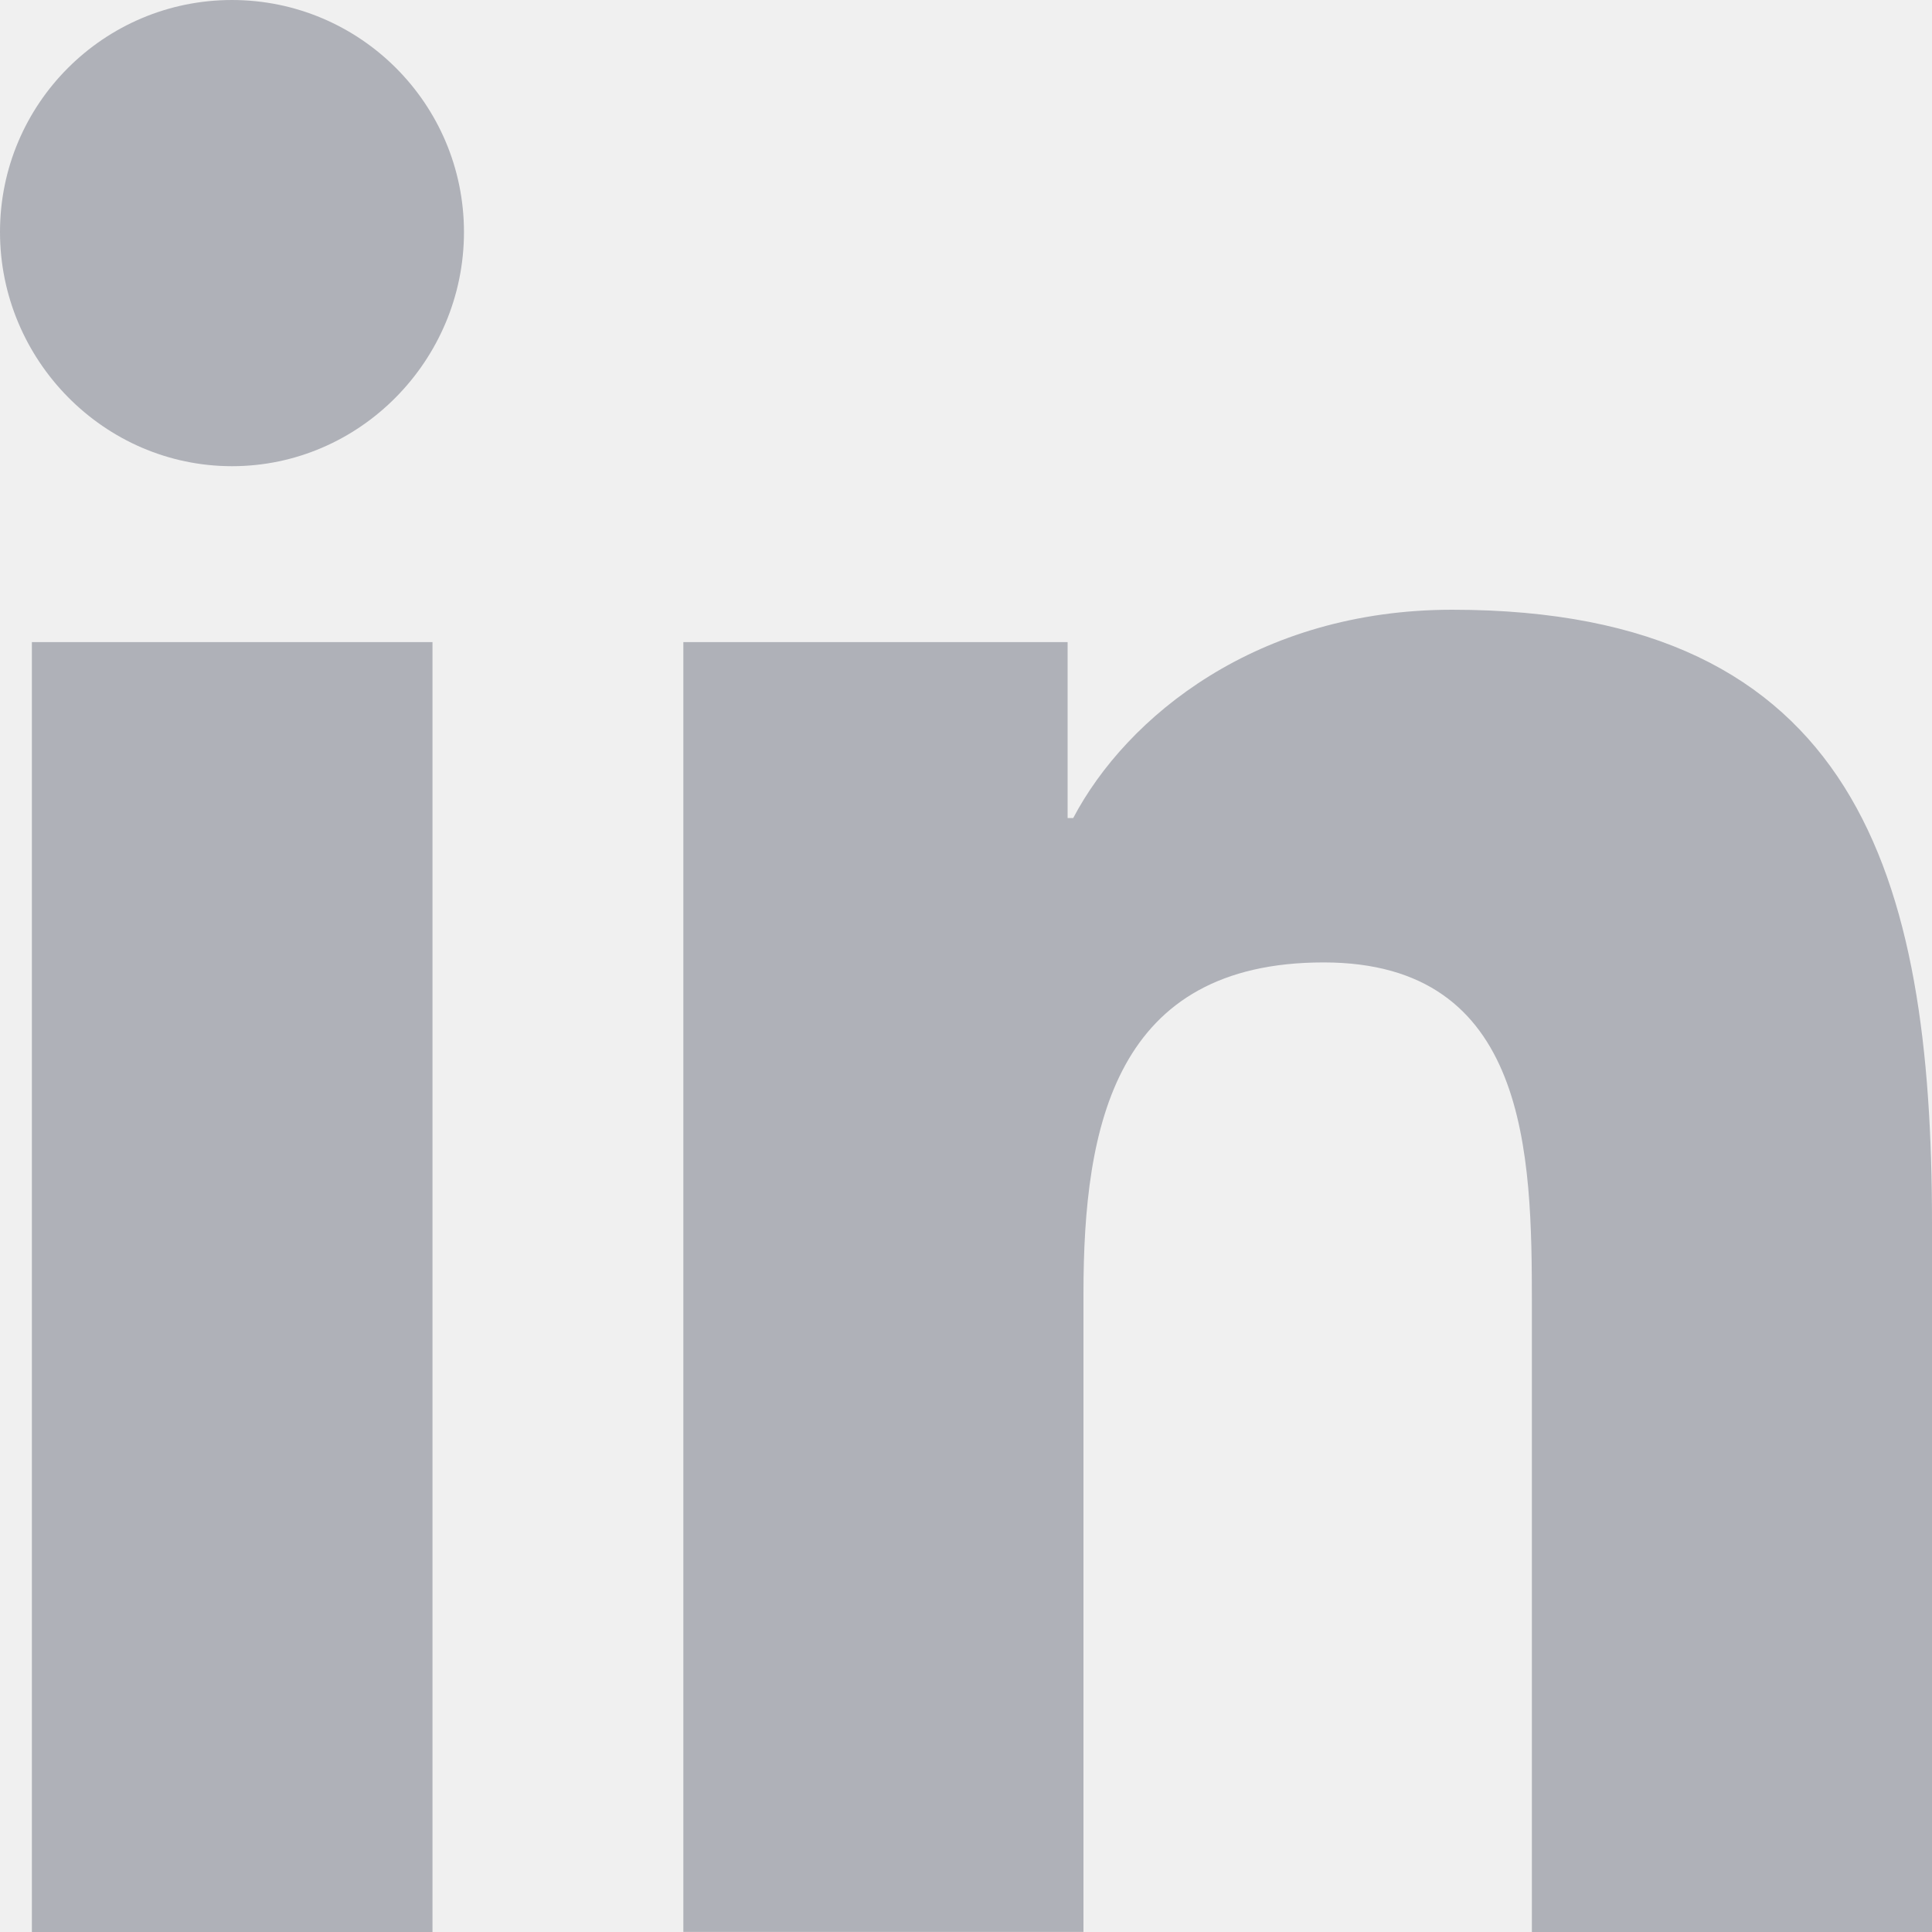
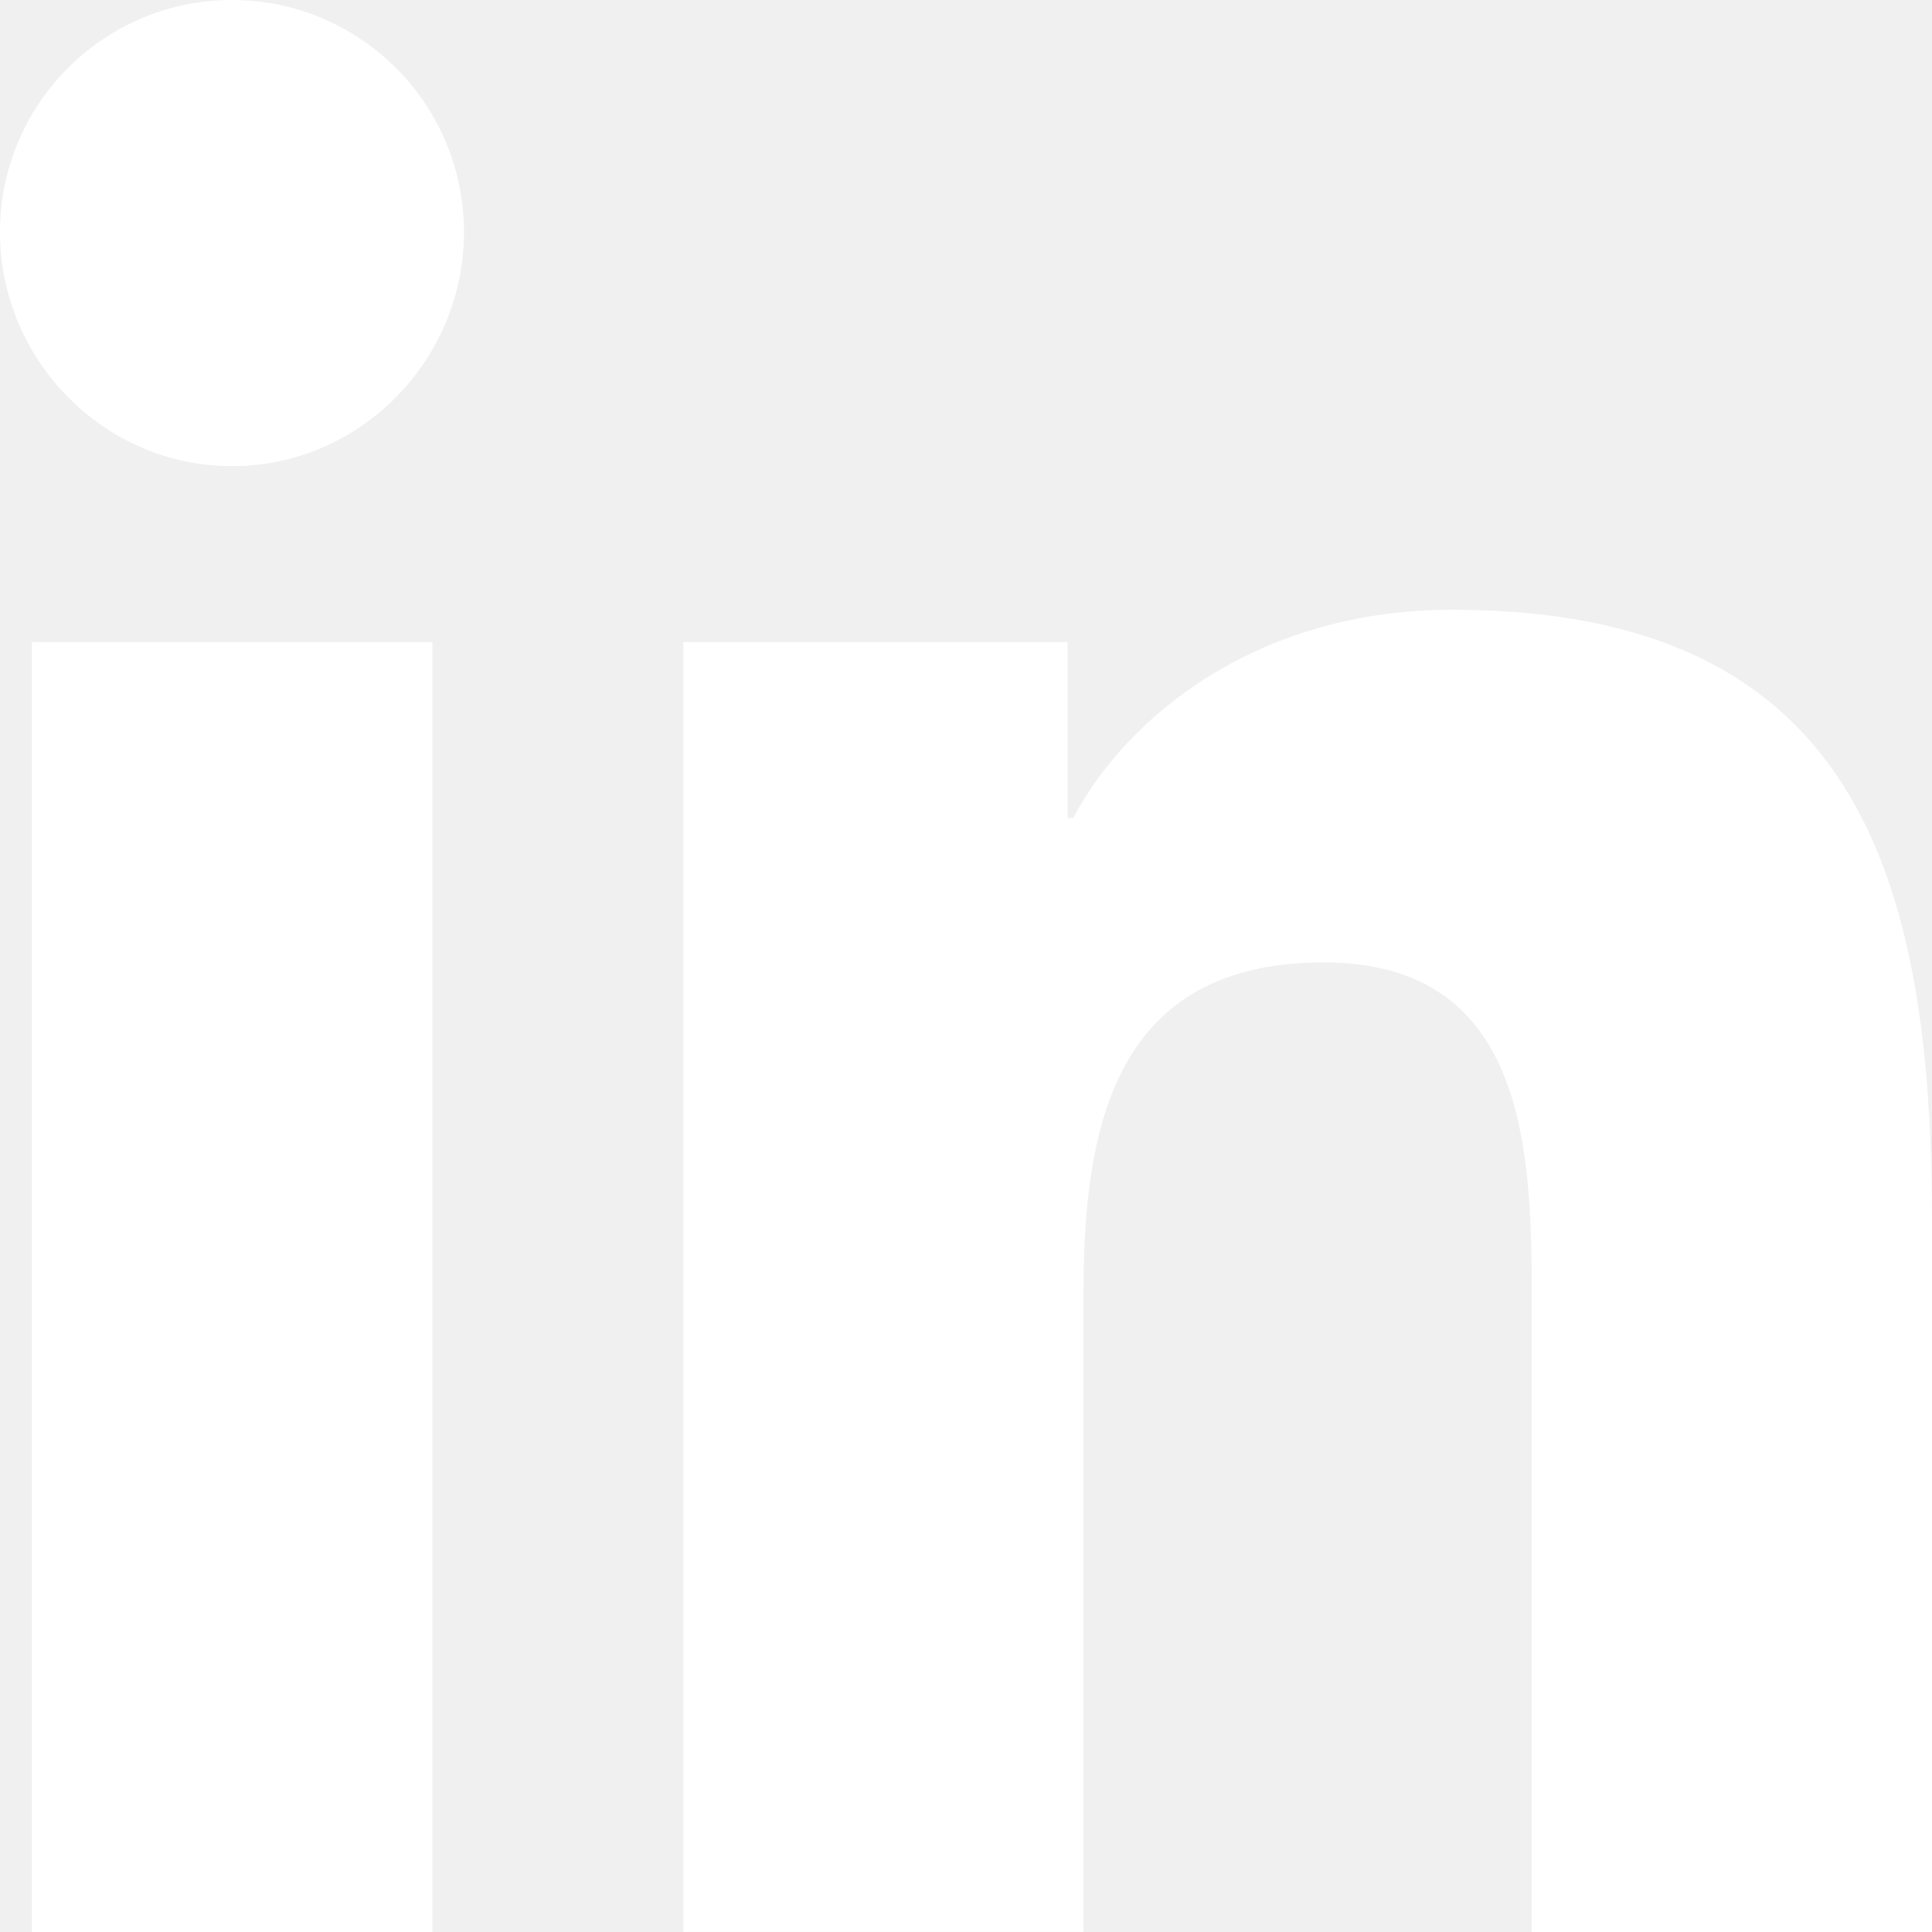
<svg xmlns="http://www.w3.org/2000/svg" width="20" height="20" fill="none">
-   <g clip-path="url(#clip0)" fill="#AFB1B8">
-     <path d="M19.995 20H20v-7.336c0-3.588-.772-6.352-4.967-6.352-2.017 0-3.37 1.106-3.923 2.156h-.058V6.647H7.074v13.352h4.142v-6.611c0-1.741.33-3.425 2.486-3.425 2.124 0 2.156 1.987 2.156 3.536V20h4.137zM.33 6.647h4.147V20H.33V6.647zM2.402 0A2.402 2.402 0 000 2.402c0 1.325 1.076 2.424 2.402 2.424 1.325 0 2.401-1.098 2.401-2.424A2.403 2.403 0 002.402 0z" />
+   <g clip-path="url(#clip0)" fill="#fff">
+     <path d="M19.995 20H20v-7.336c0-3.588-.773-6.352-4.967-6.352-2.017 0-3.37 1.106-3.923 2.156h-.058V6.647H7.074v13.352h4.142v-6.611c0-1.741.33-3.425 2.486-3.425 2.124 0 2.155 1.987 2.155 3.536V20h4.138zM.33 6.647h4.147V20H.33V6.647zM2.402 0A2.402 2.402 0 000 2.402c0 1.325 1.076 2.424 2.402 2.424 1.325 0 2.401-1.098 2.401-2.424A2.403 2.403 0 002.402 0z" />
  </g>
  <defs>
    <clipPath id="clip0">
      <path fill="#fff" d="M0 0h20v20H0z" />
    </clipPath>
  </defs>
</svg>
